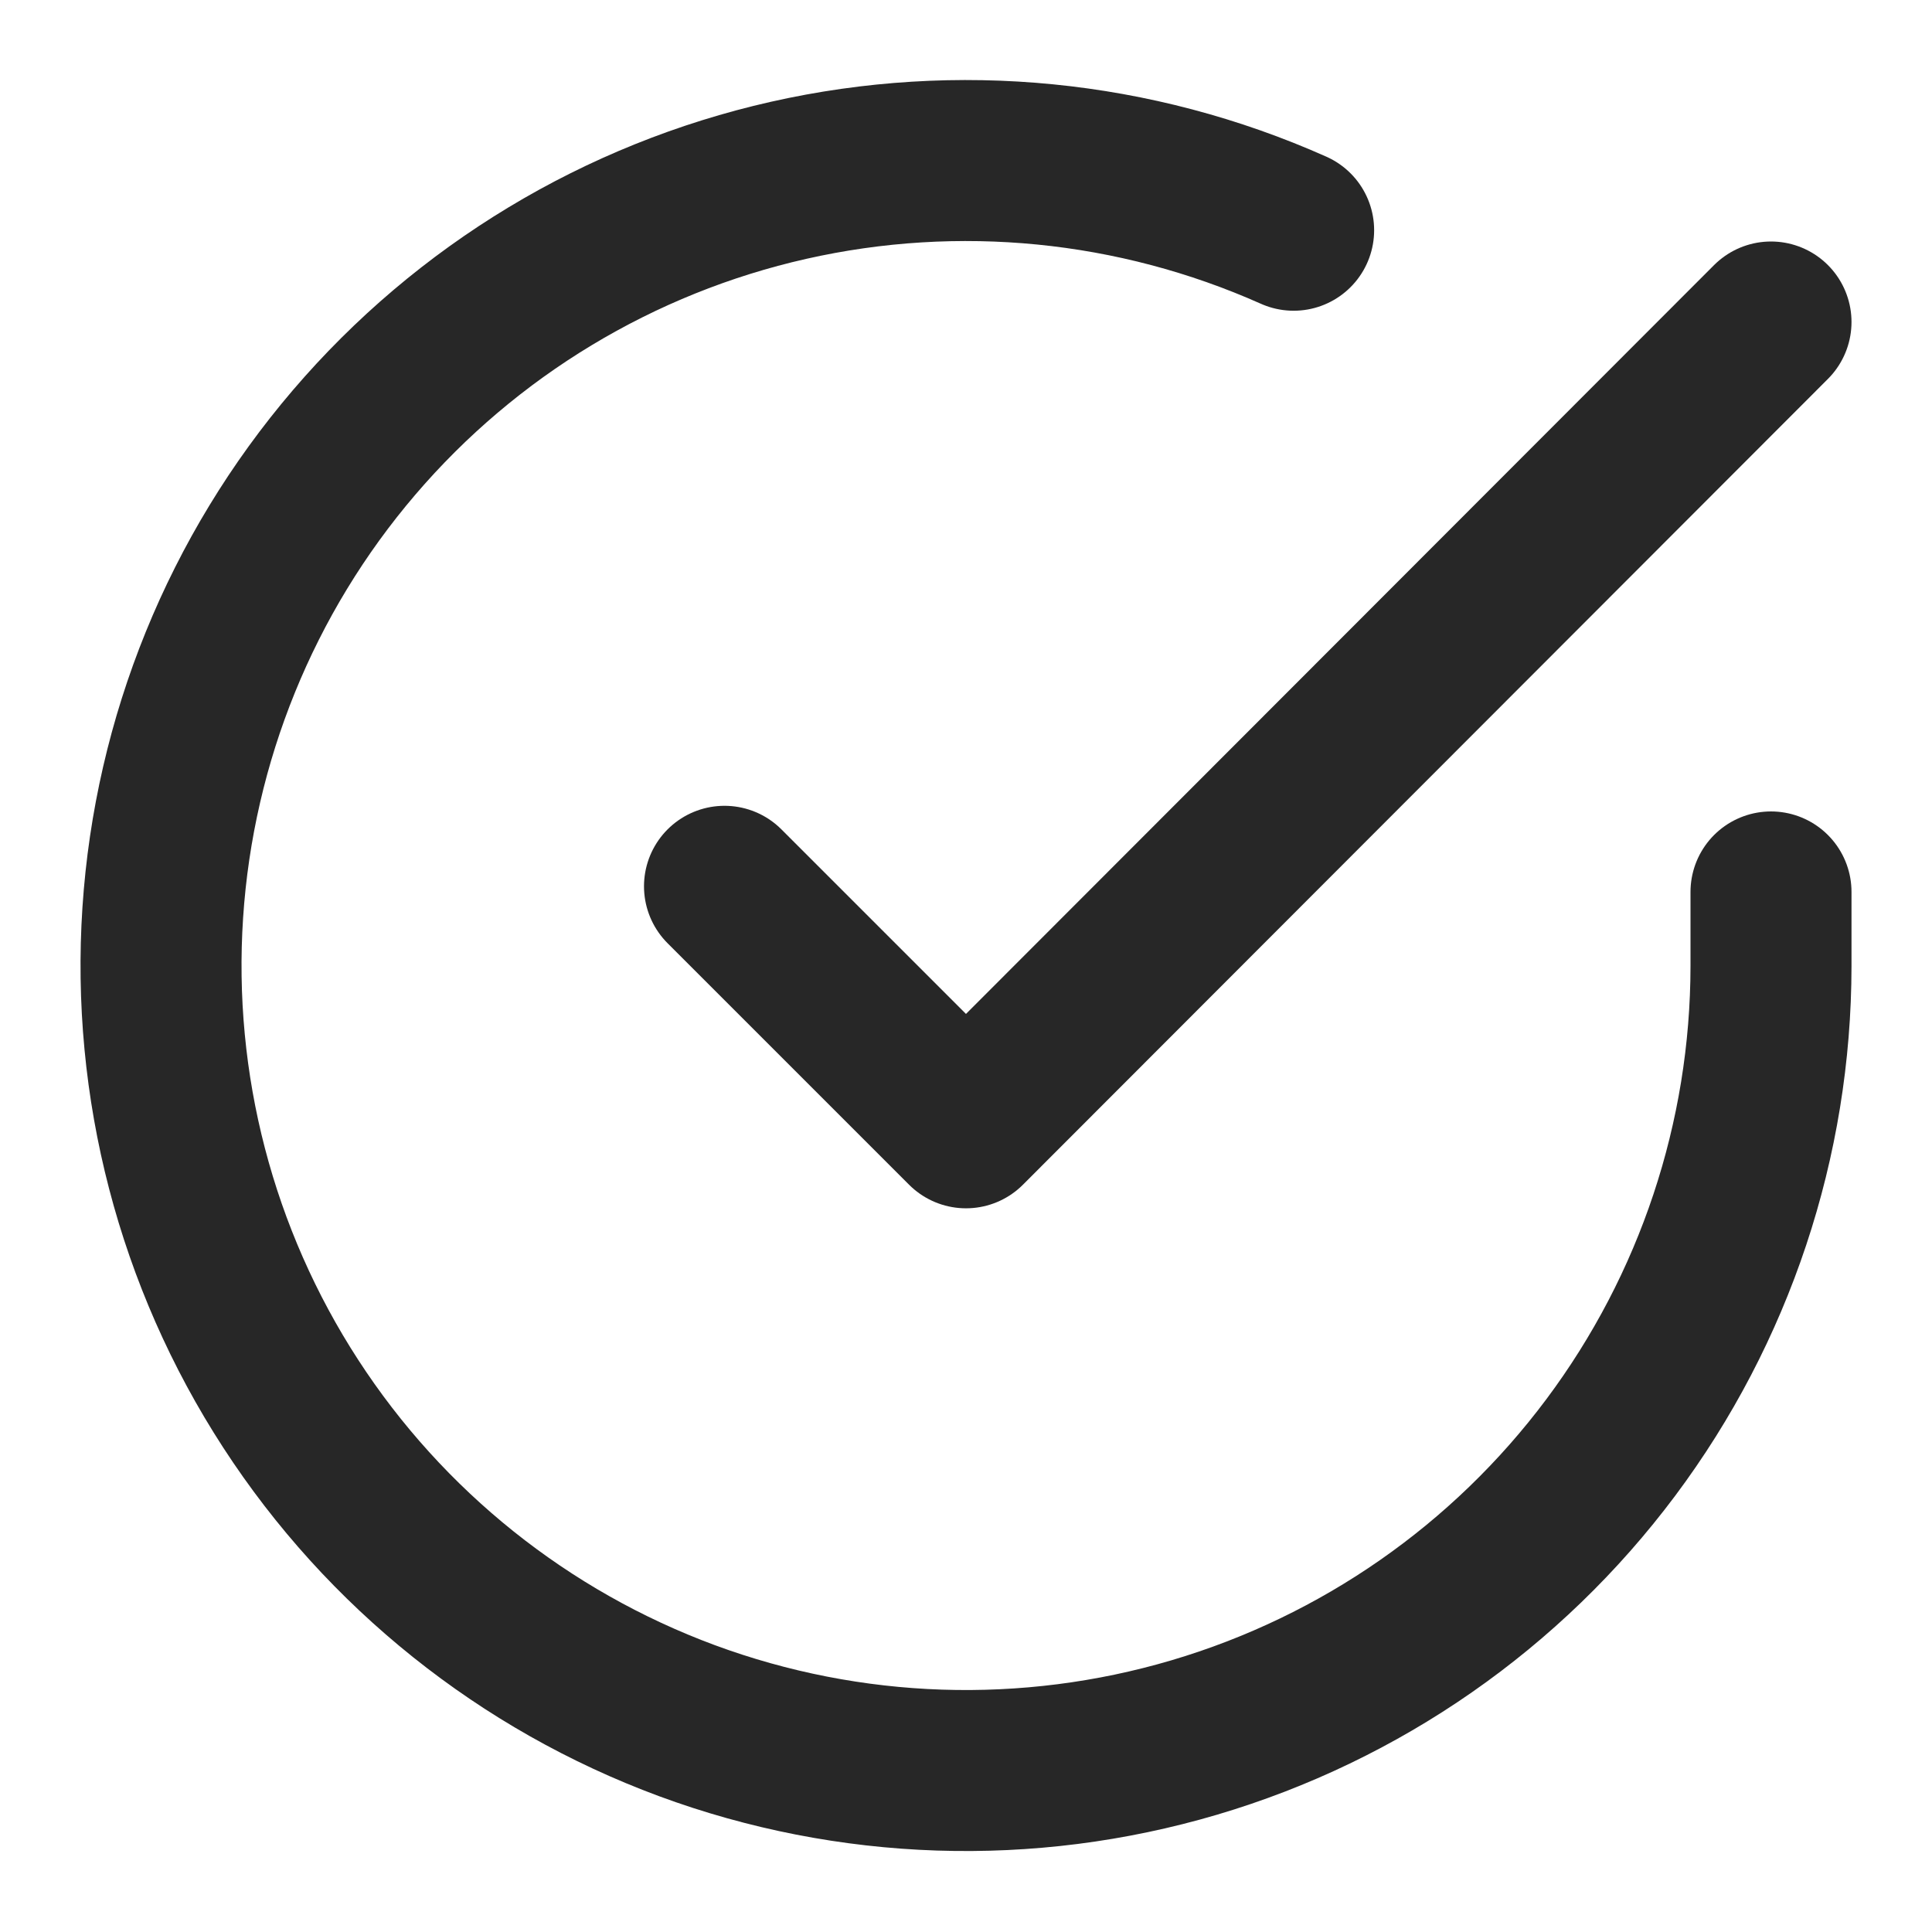
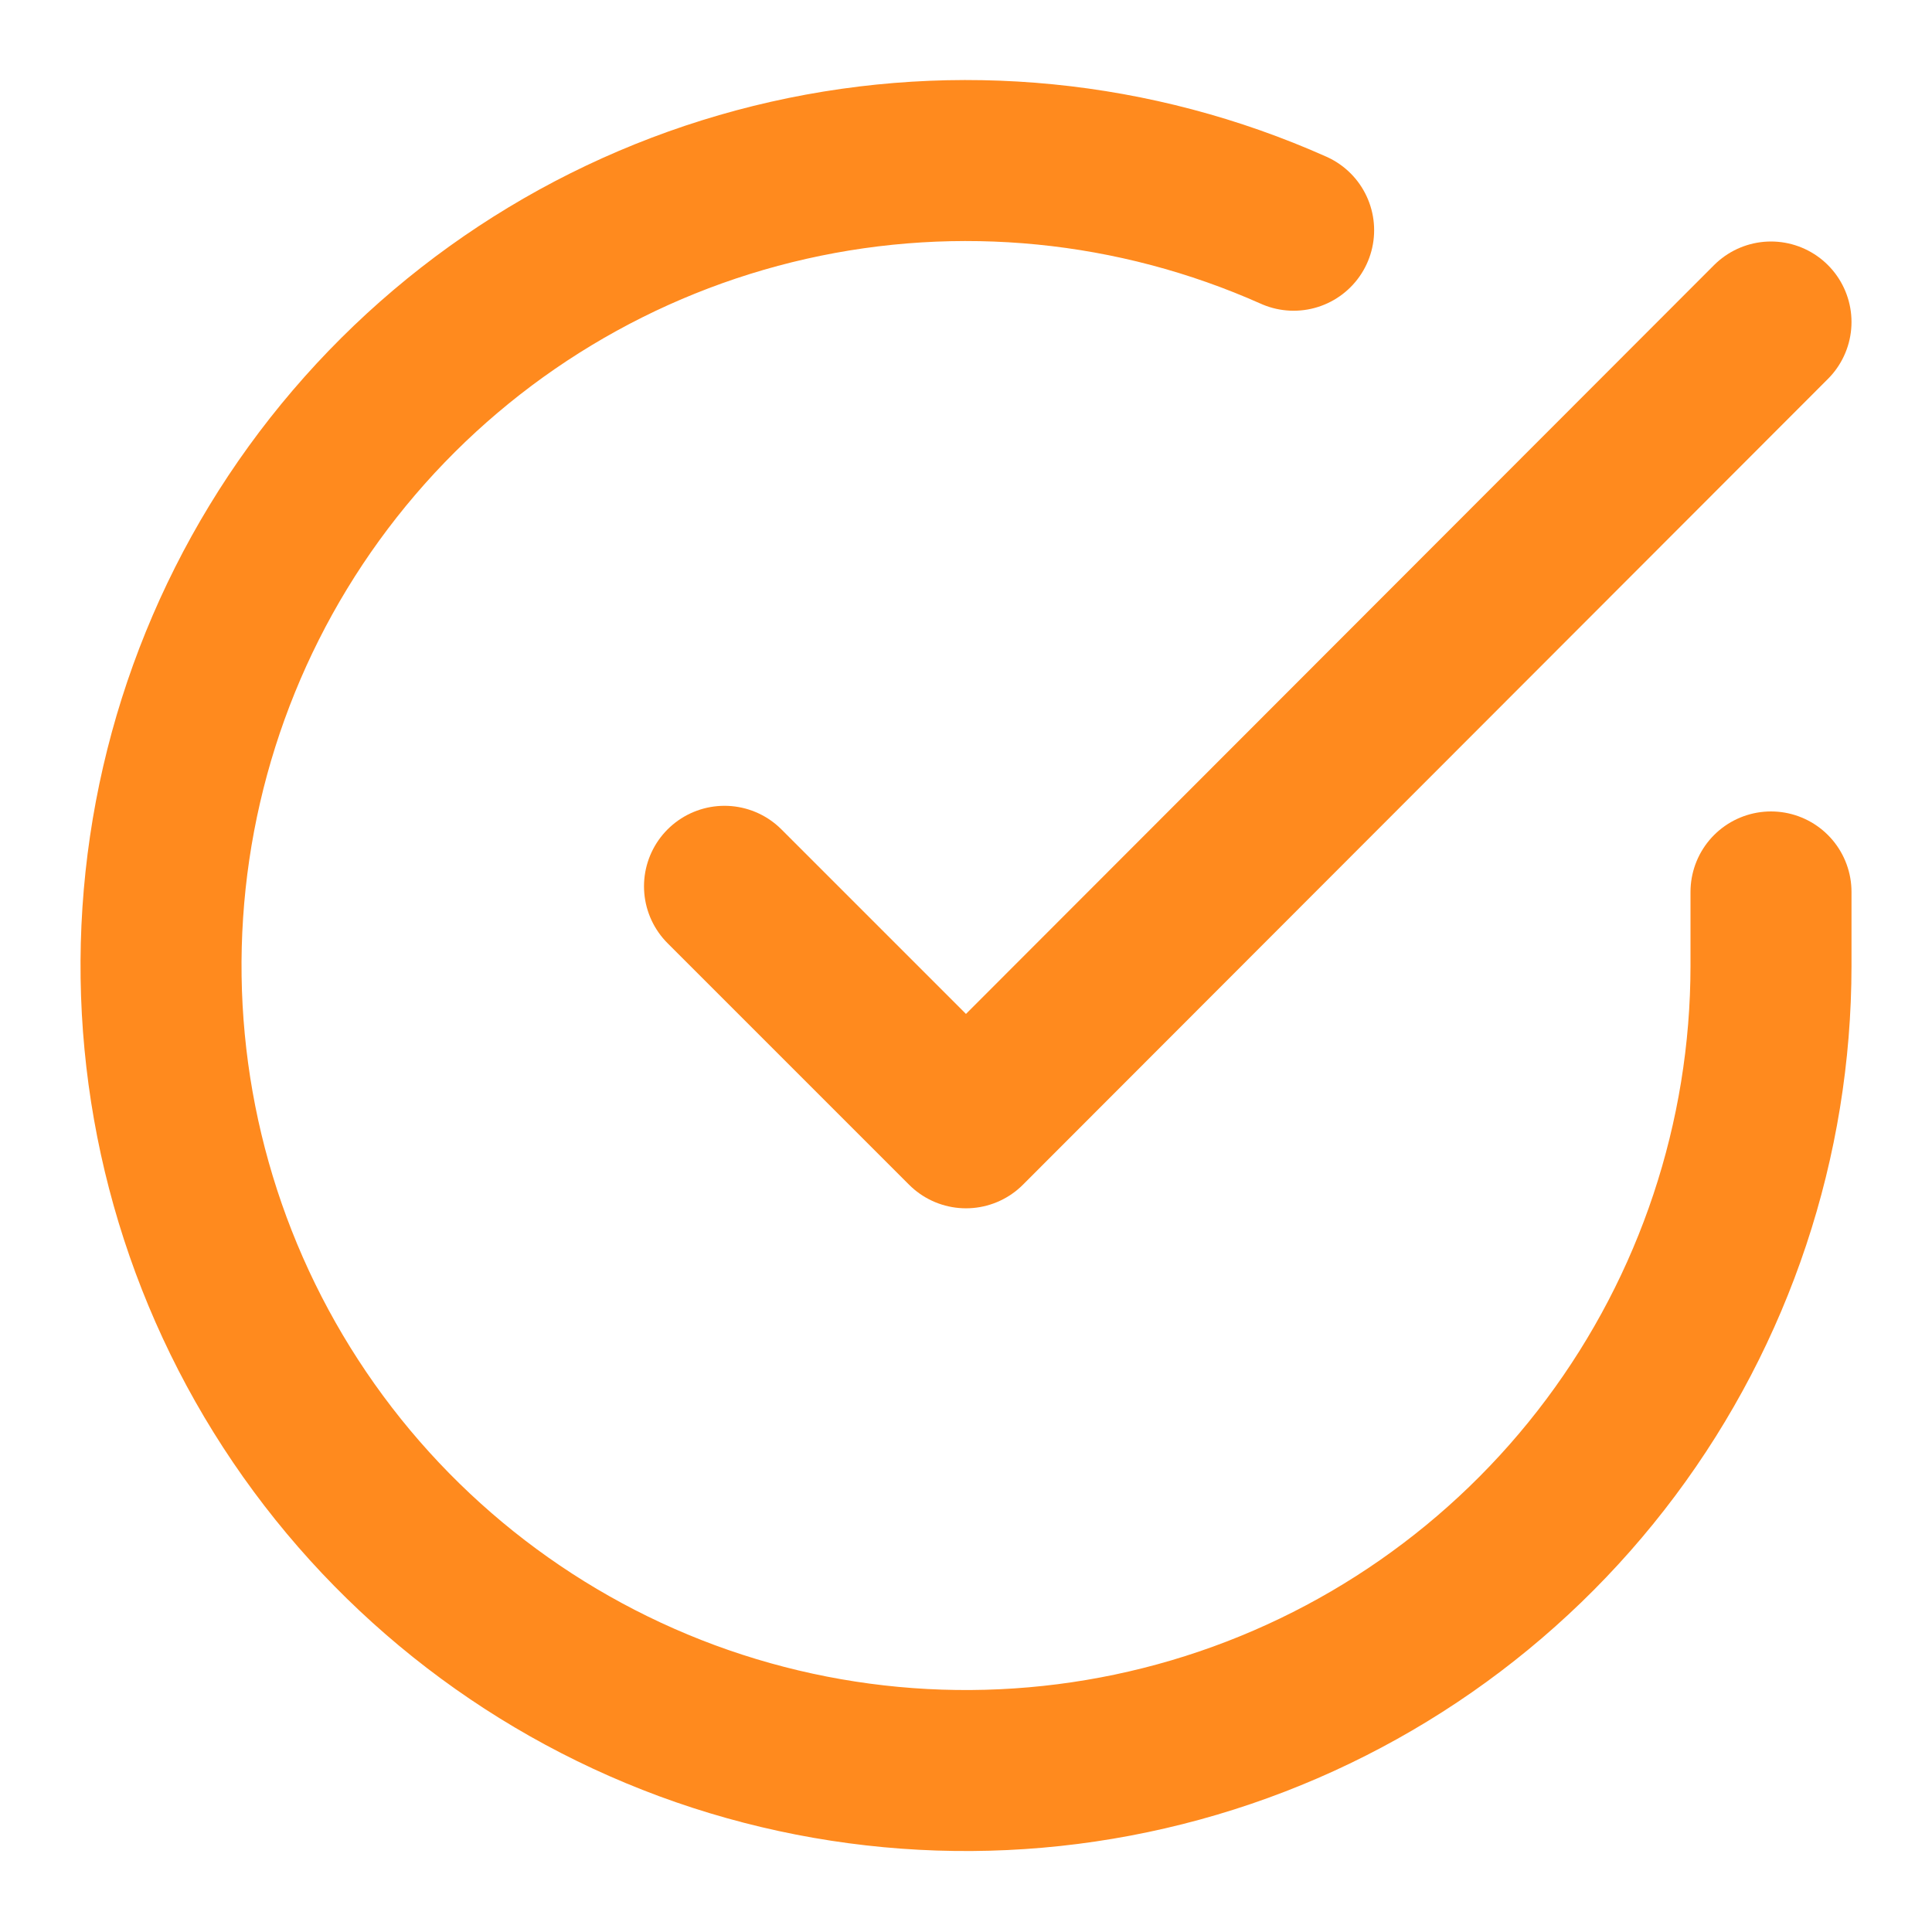
<svg xmlns="http://www.w3.org/2000/svg" width="24" height="24" viewBox="0 0 24 24" fill="none">
-   <path d="M22 11.08V12C21.999 14.156 21.3 16.255 20.009 17.982C18.718 19.709 16.903 20.973 14.835 21.584C12.767 22.195 10.557 22.122 8.534 21.375C6.512 20.627 4.785 19.246 3.611 17.437C2.437 15.628 1.88 13.488 2.022 11.336C2.164 9.185 2.997 7.136 4.398 5.497C5.799 3.858 7.693 2.715 9.796 2.24C11.9 1.765 14.1 1.982 16.07 2.86" stroke="#272727" stroke-width="2" stroke-linecap="round" stroke-linejoin="round" />
-   <path d="M22 4L12 14.01L9 11.01" stroke="#272727" stroke-width="2" stroke-linecap="round" stroke-linejoin="round" />
+   <path d="M22 11.08V12C21.999 14.156 21.3 16.255 20.009 17.982C18.718 19.709 16.903 20.973 14.835 21.584C12.767 22.195 10.557 22.122 8.534 21.375C6.512 20.627 4.785 19.246 3.611 17.437C2.437 15.628 1.88 13.488 2.022 11.336C2.164 9.185 2.997 7.136 4.398 5.497C5.799 3.858 7.693 2.715 9.796 2.24C11.9 1.765 14.1 1.982 16.07 2.86" stroke="#FF8A1E" stroke-width="2" stroke-linecap="round" stroke-linejoin="round" />
+   <path d="M22 4L12 14.01L9 11.01" stroke="#FF8A1E" stroke-width="2" stroke-linecap="round" stroke-linejoin="round" />
</svg>
